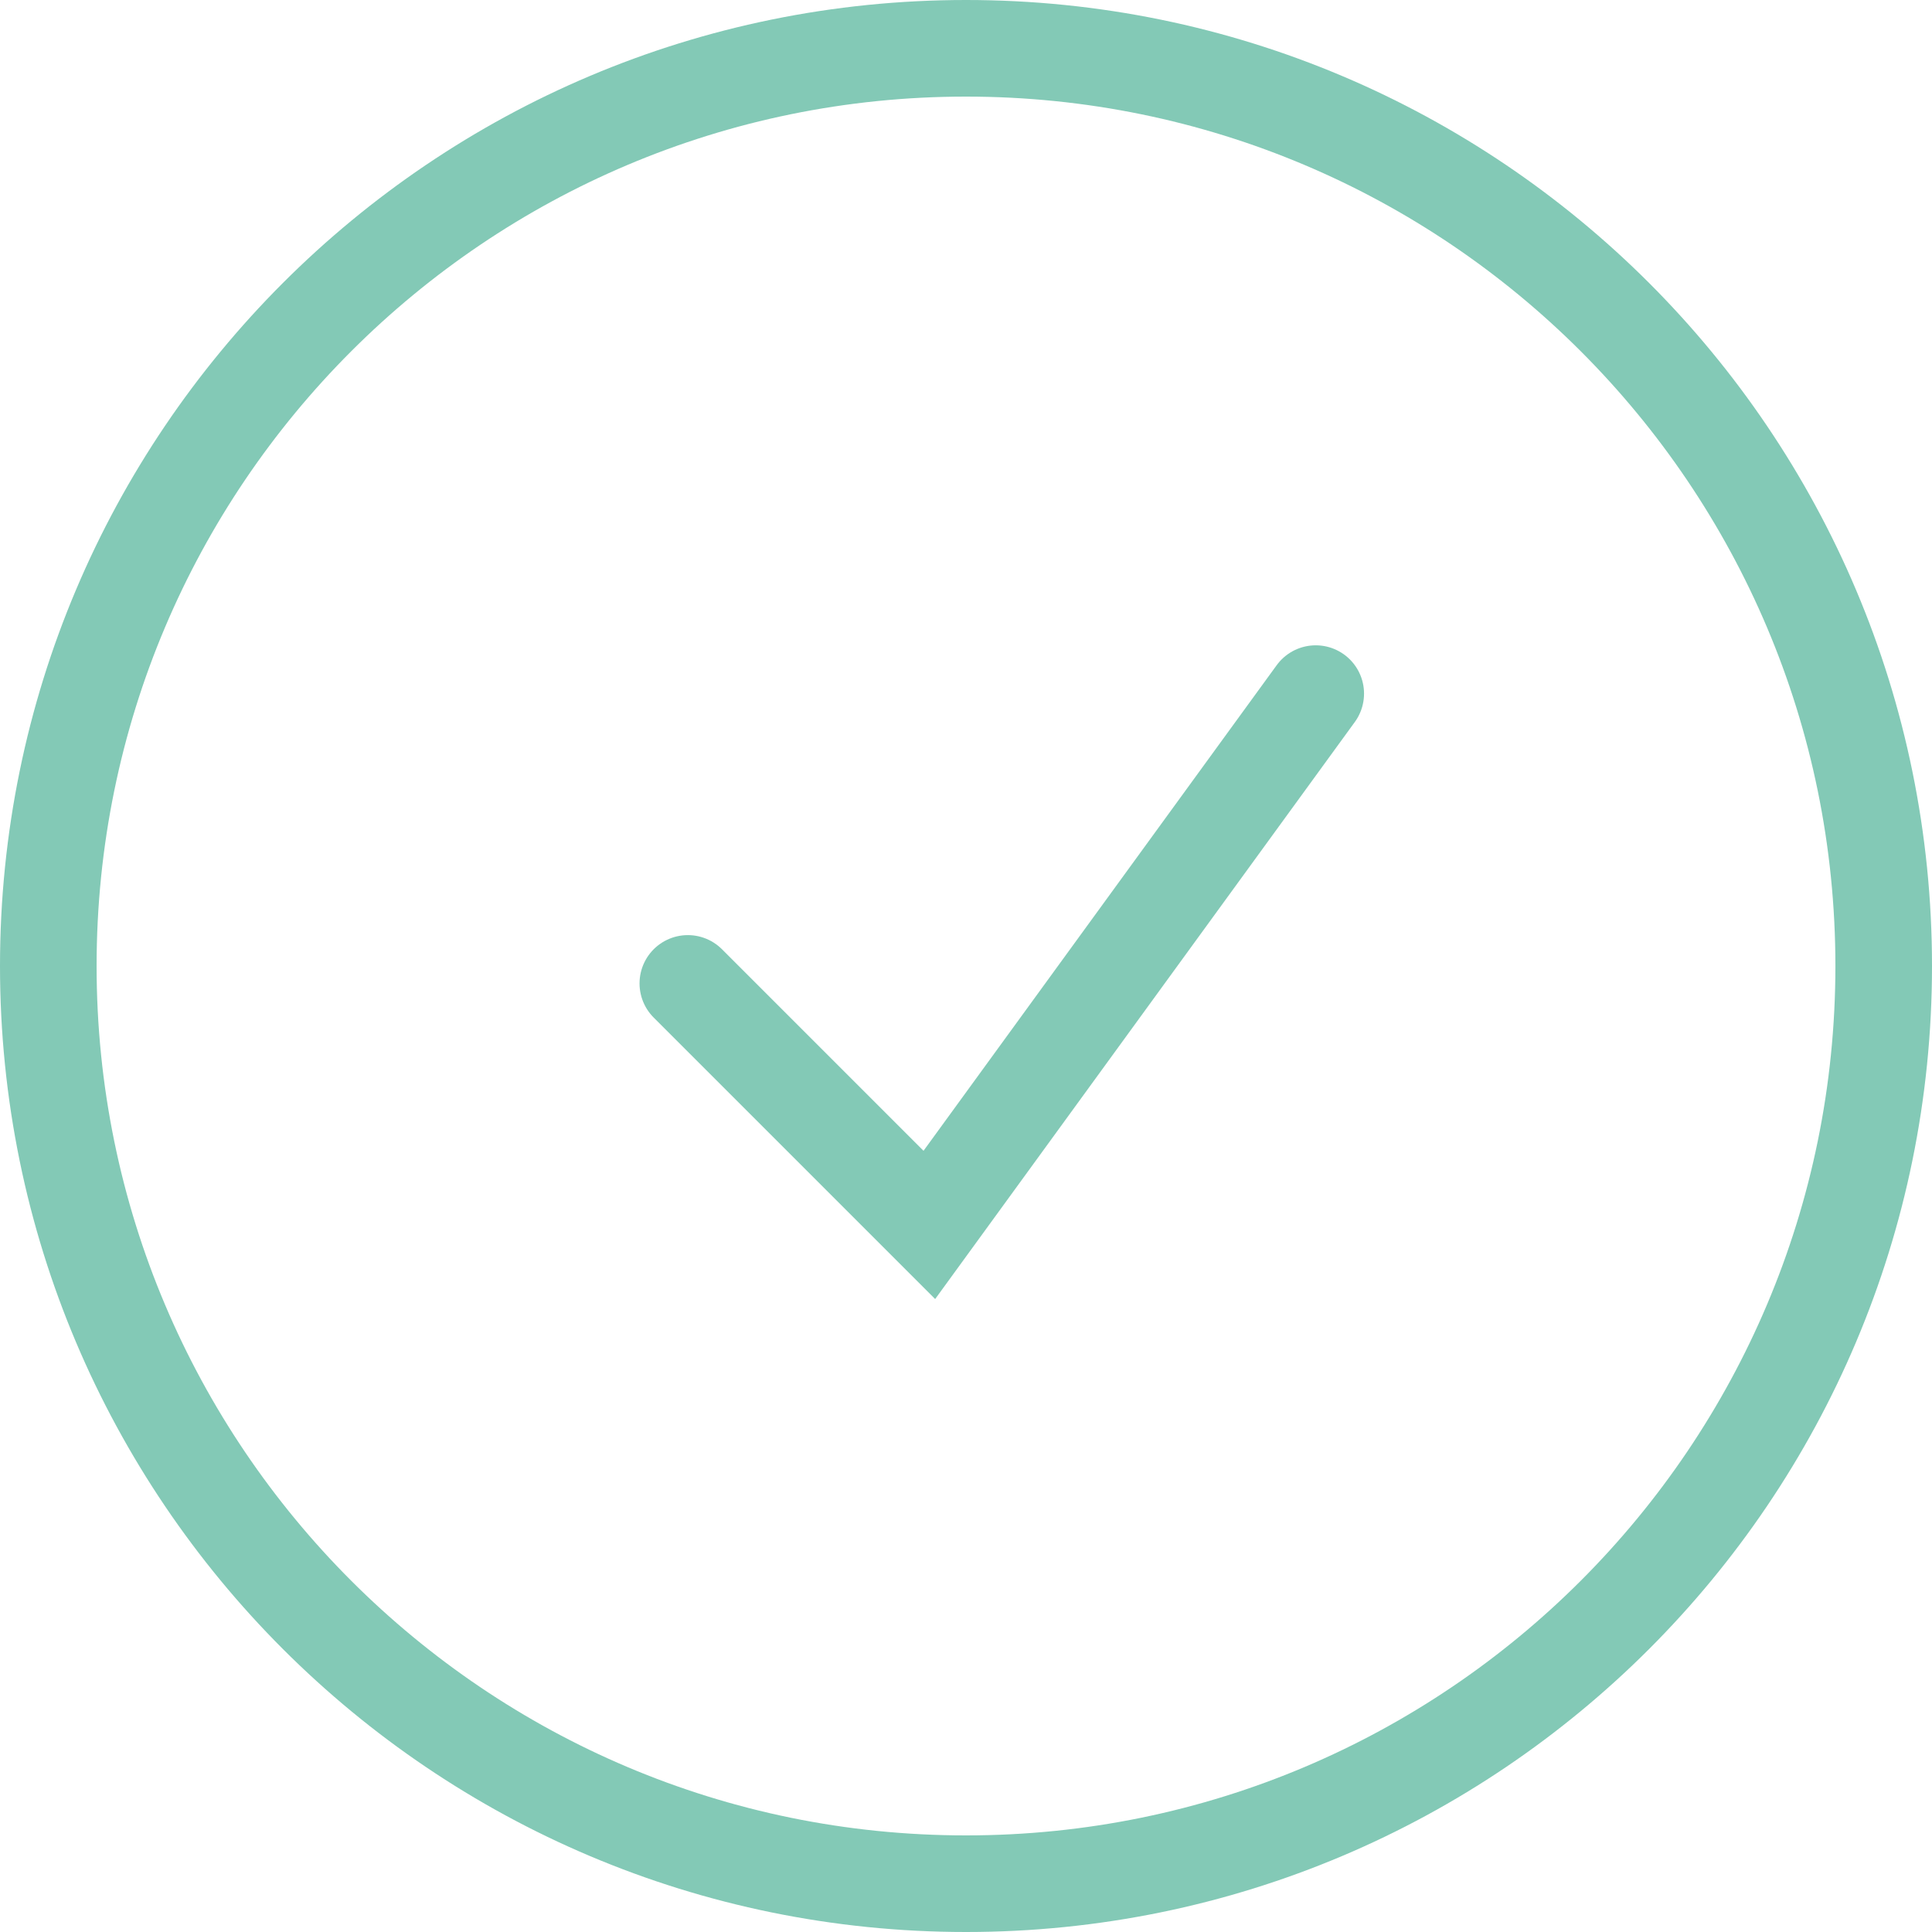
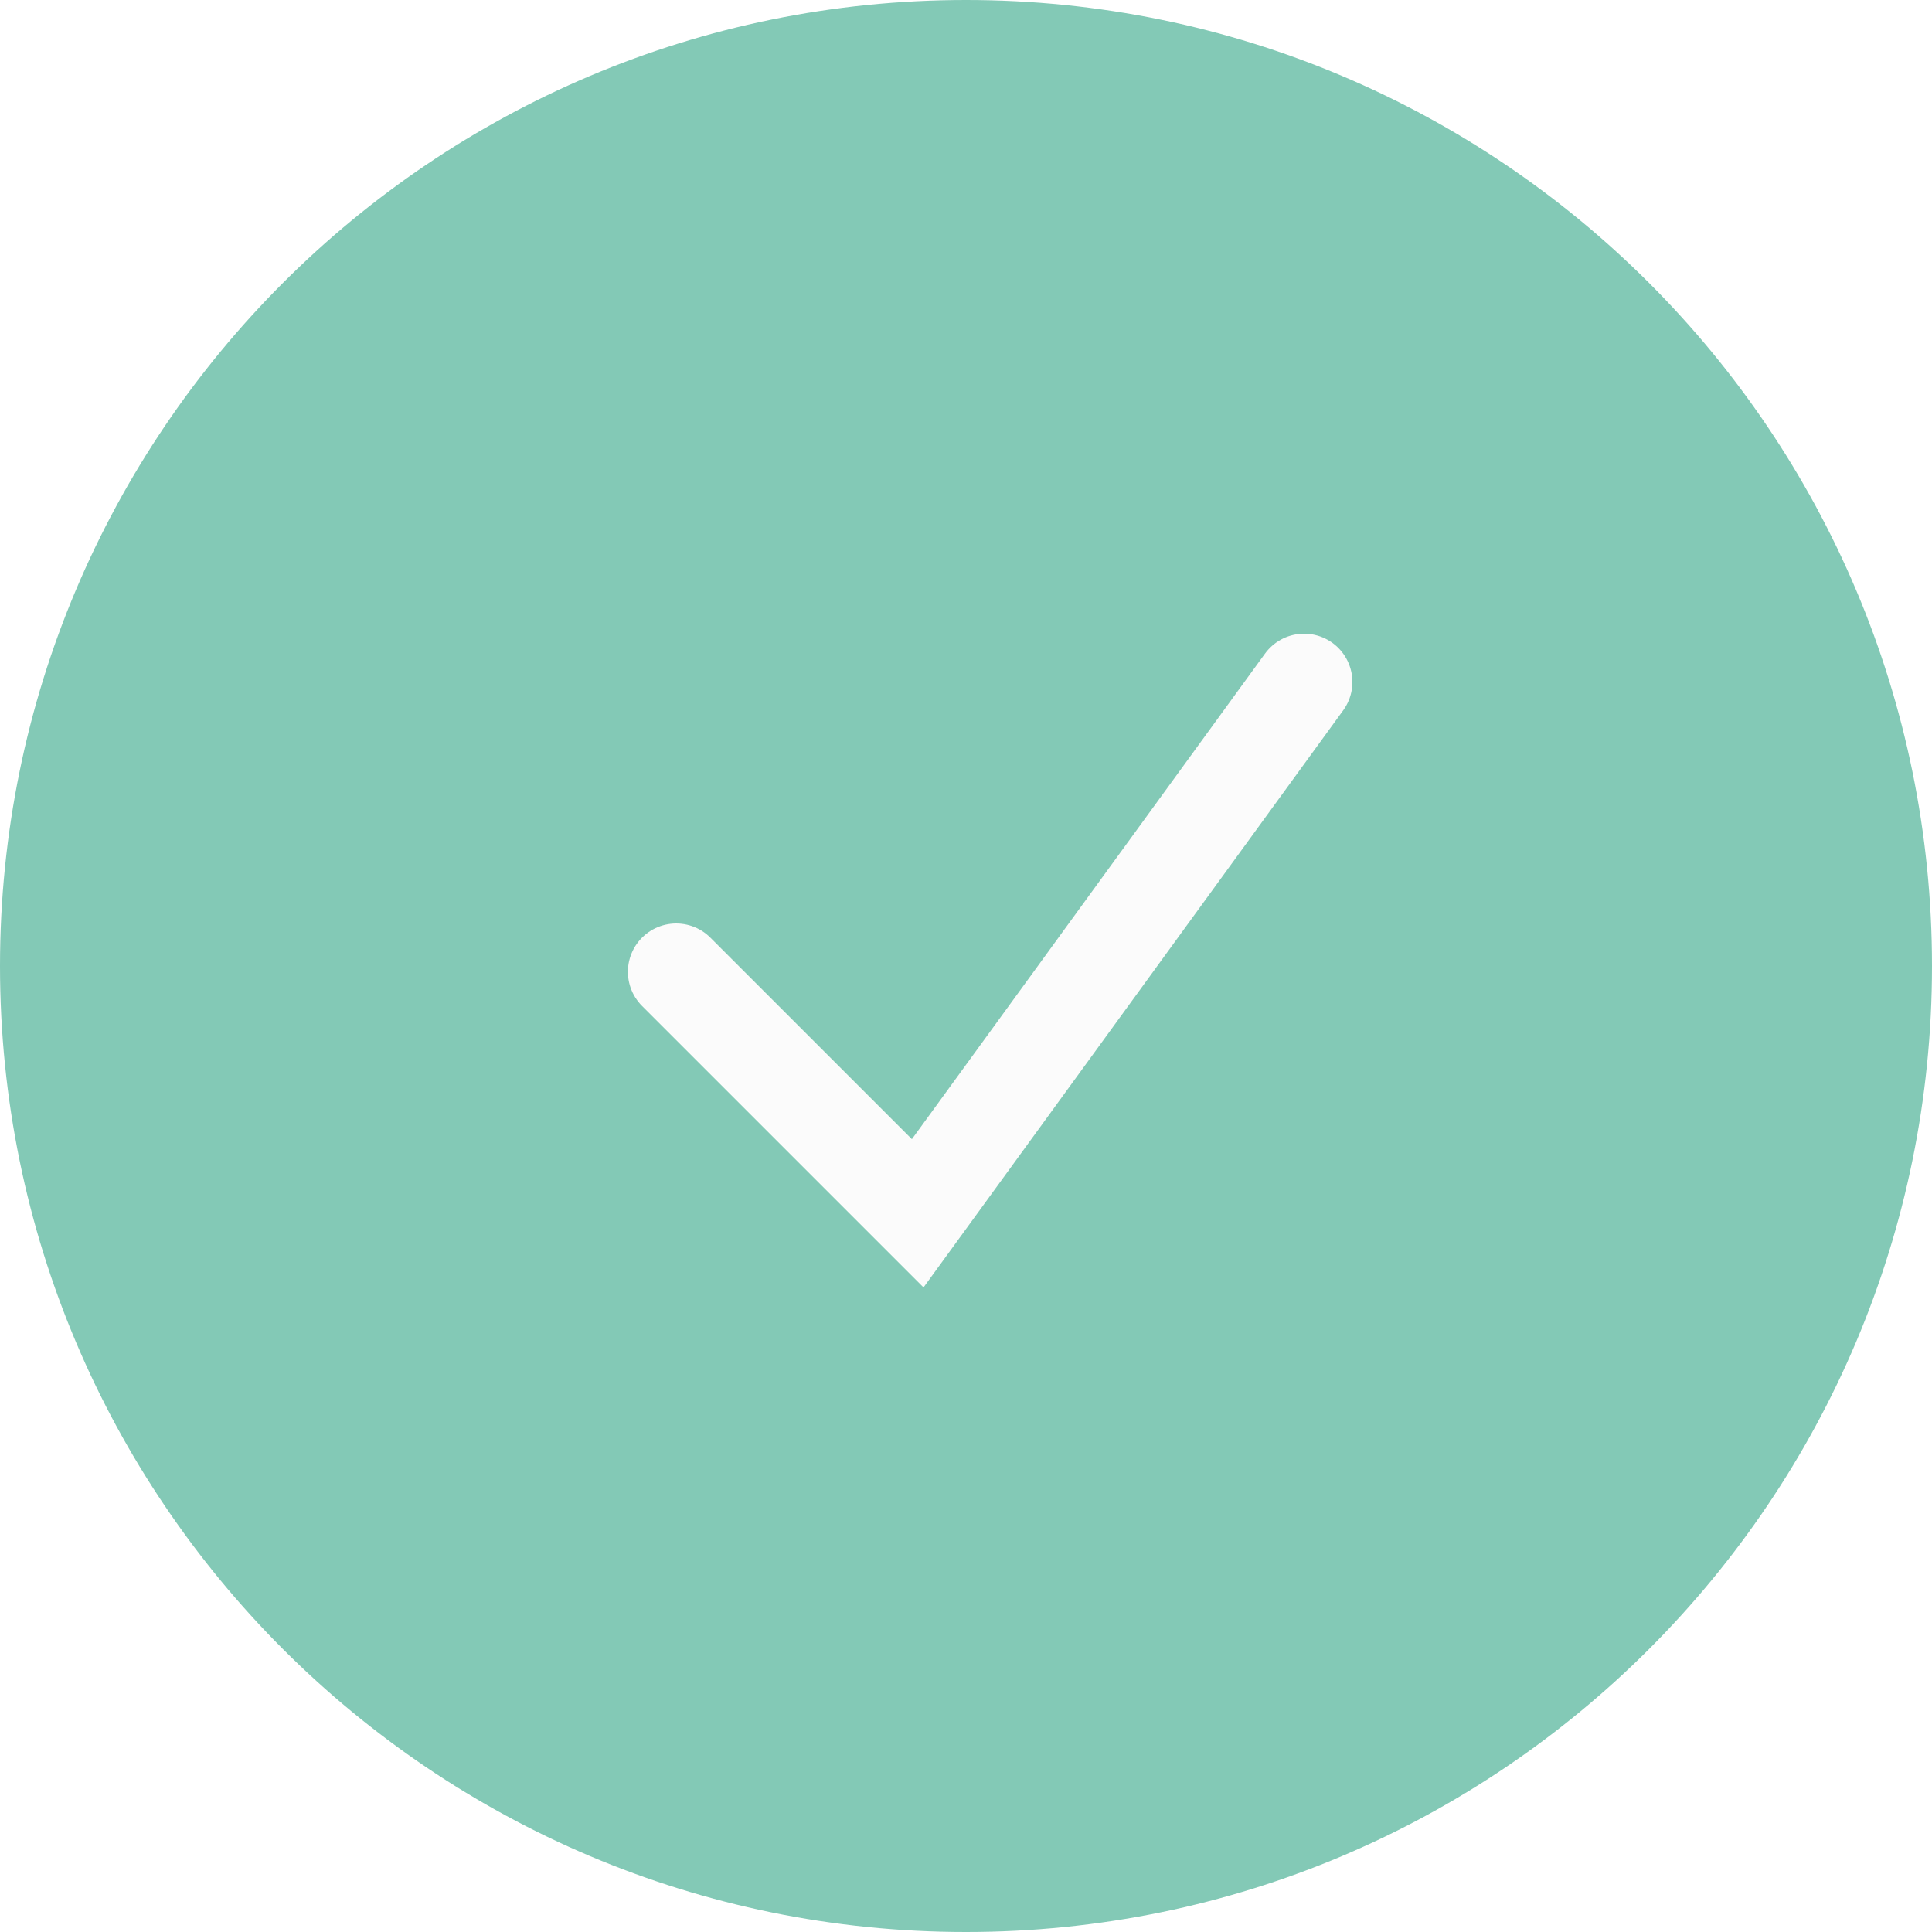
- <svg xmlns="http://www.w3.org/2000/svg" width="83" height="83" viewBox="0 0 83 83" fill="none">
-   <g id="Component 3">
-     <circle id="Ellipse 15" cx="41.5" cy="41.5" r="39.425" stroke="#83C9B6" stroke-width="4.15" />
-     <path id="Vector 29" d="M29.55 42.248L39.925 52.623L56.525 29.798" stroke="#83C9B6" stroke-width="4.15" stroke-linecap="round" />
-   </g>
+ <svg xmlns="http://www.w3.org/2000/svg" width="20" height="20" viewBox="0 0 20 20" fill="none">
+   <circle cx="10" cy="10" r="10" fill="#83C9B6" />
+   <path d="M7 10.06L9.5 12.56L13.5 7.06" stroke="#FBFBFB" stroke-linecap="round" />
</svg>
